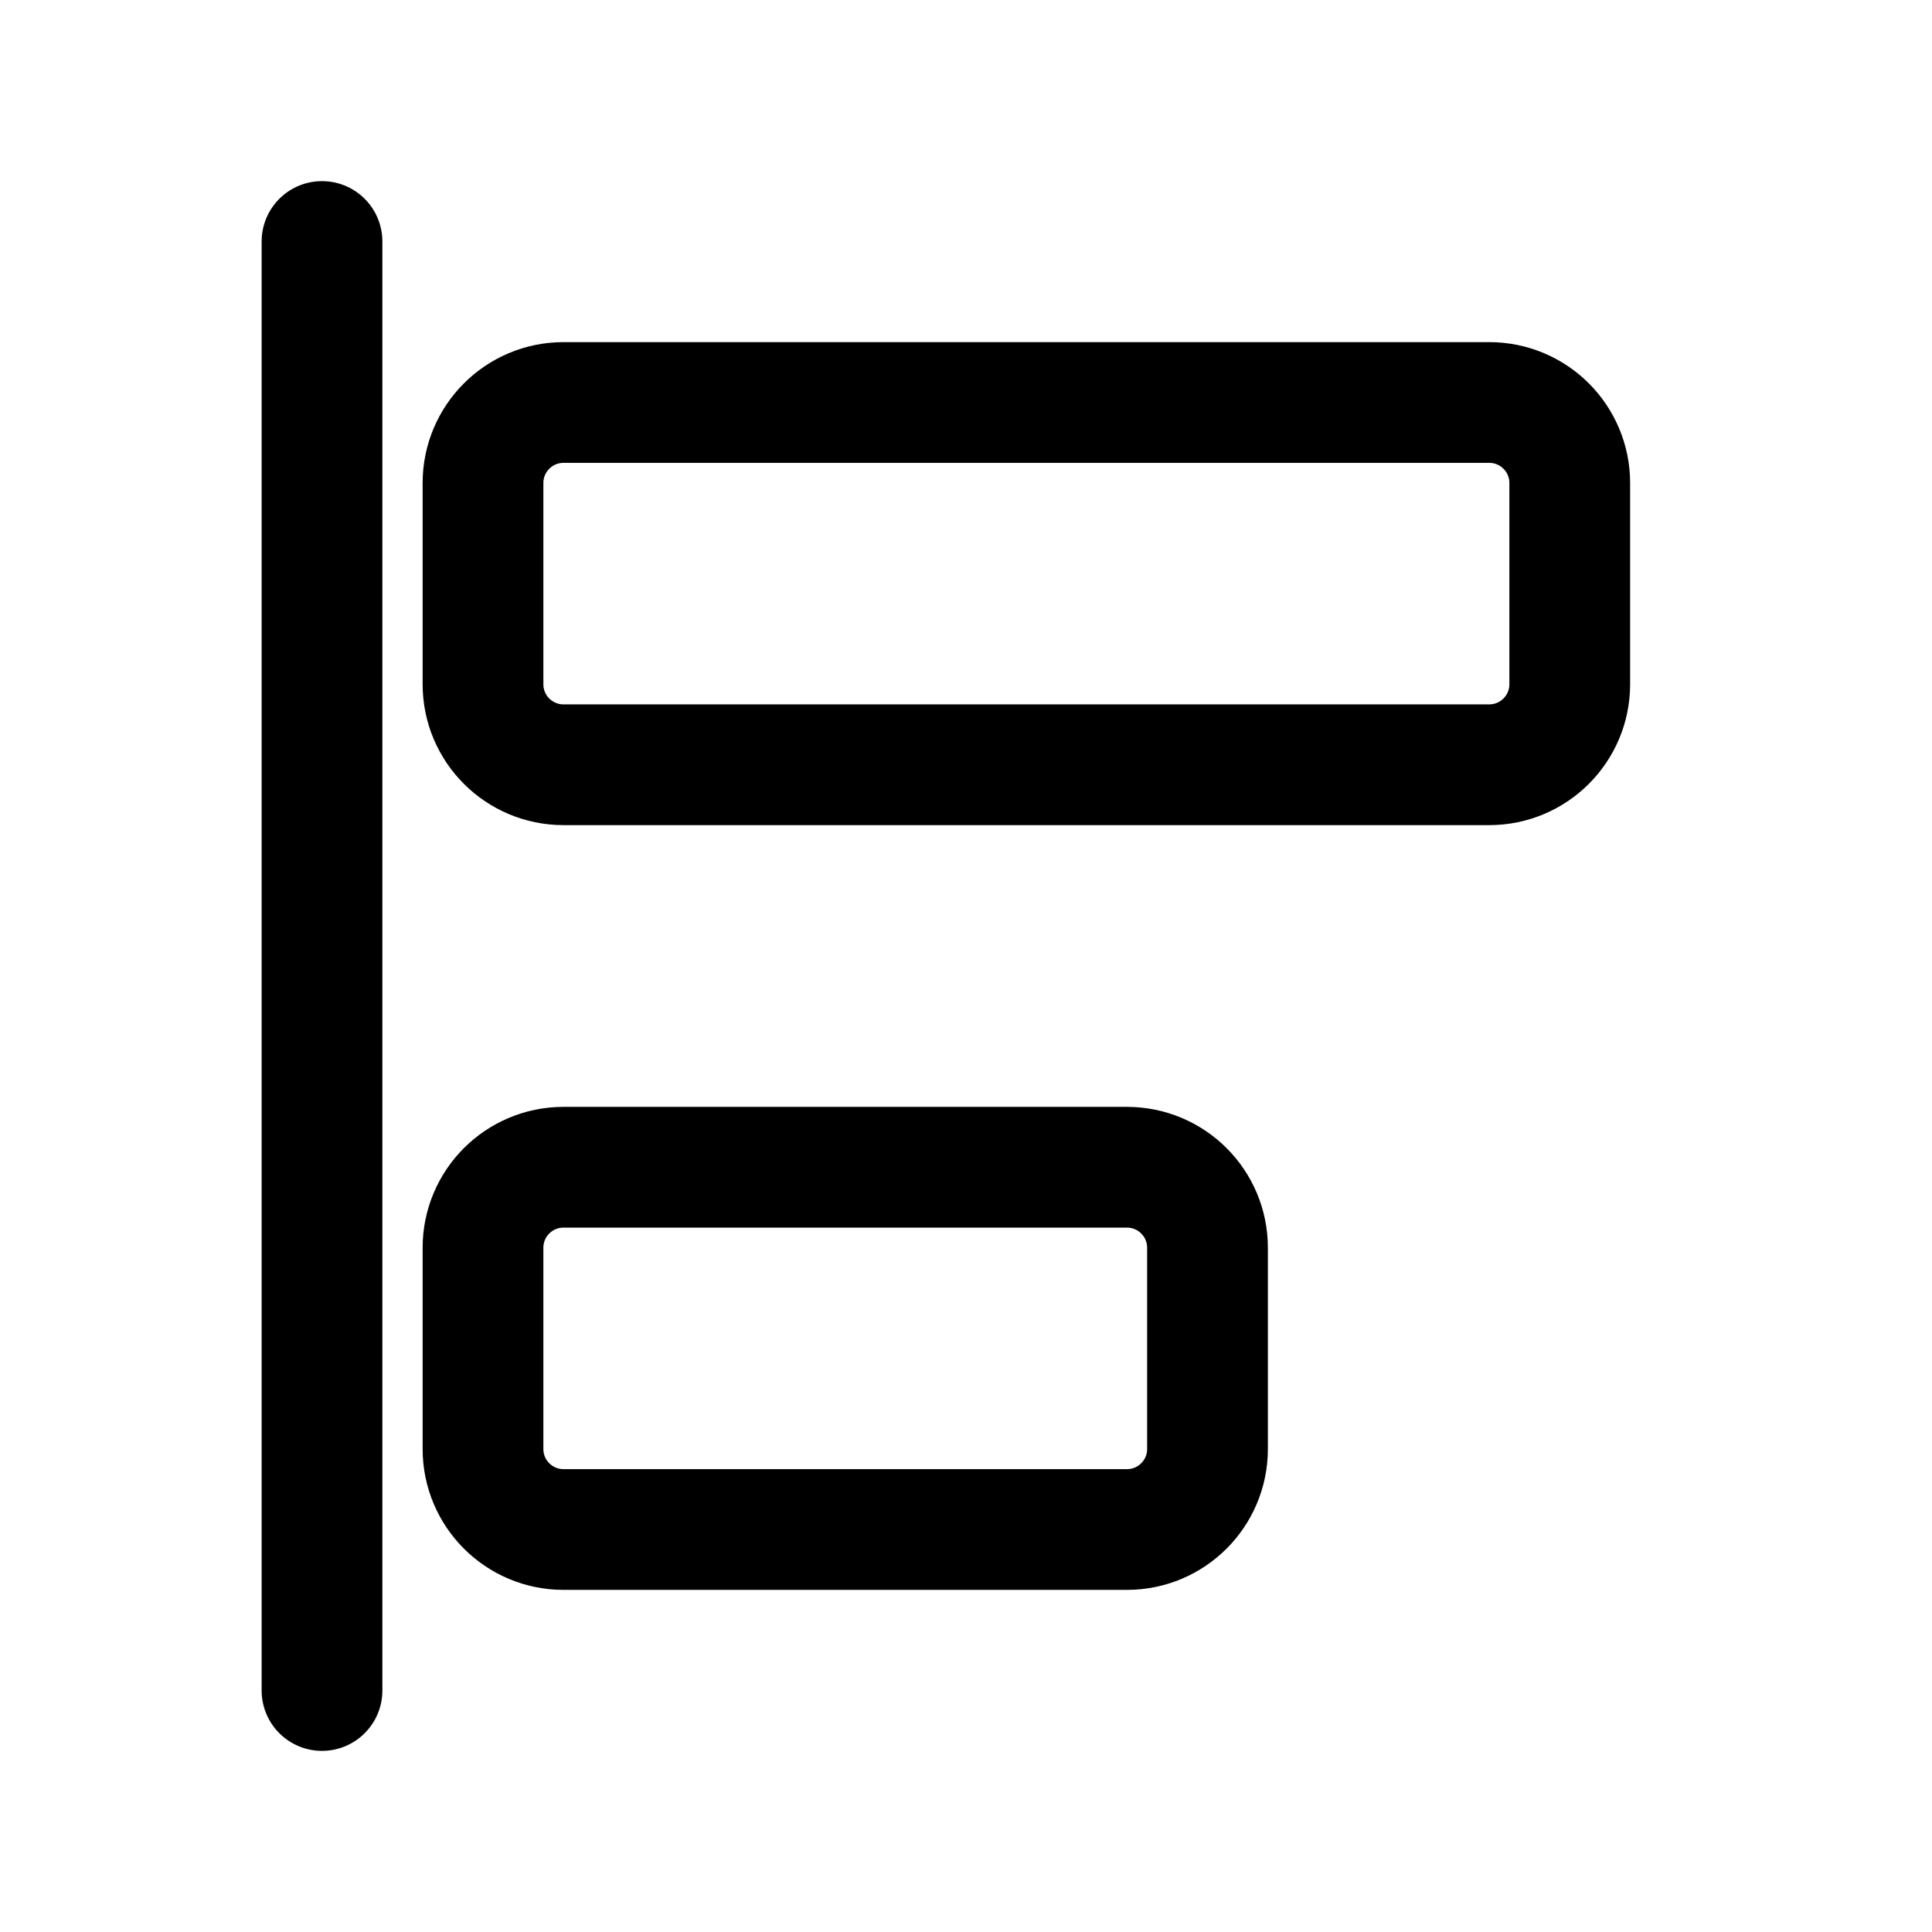
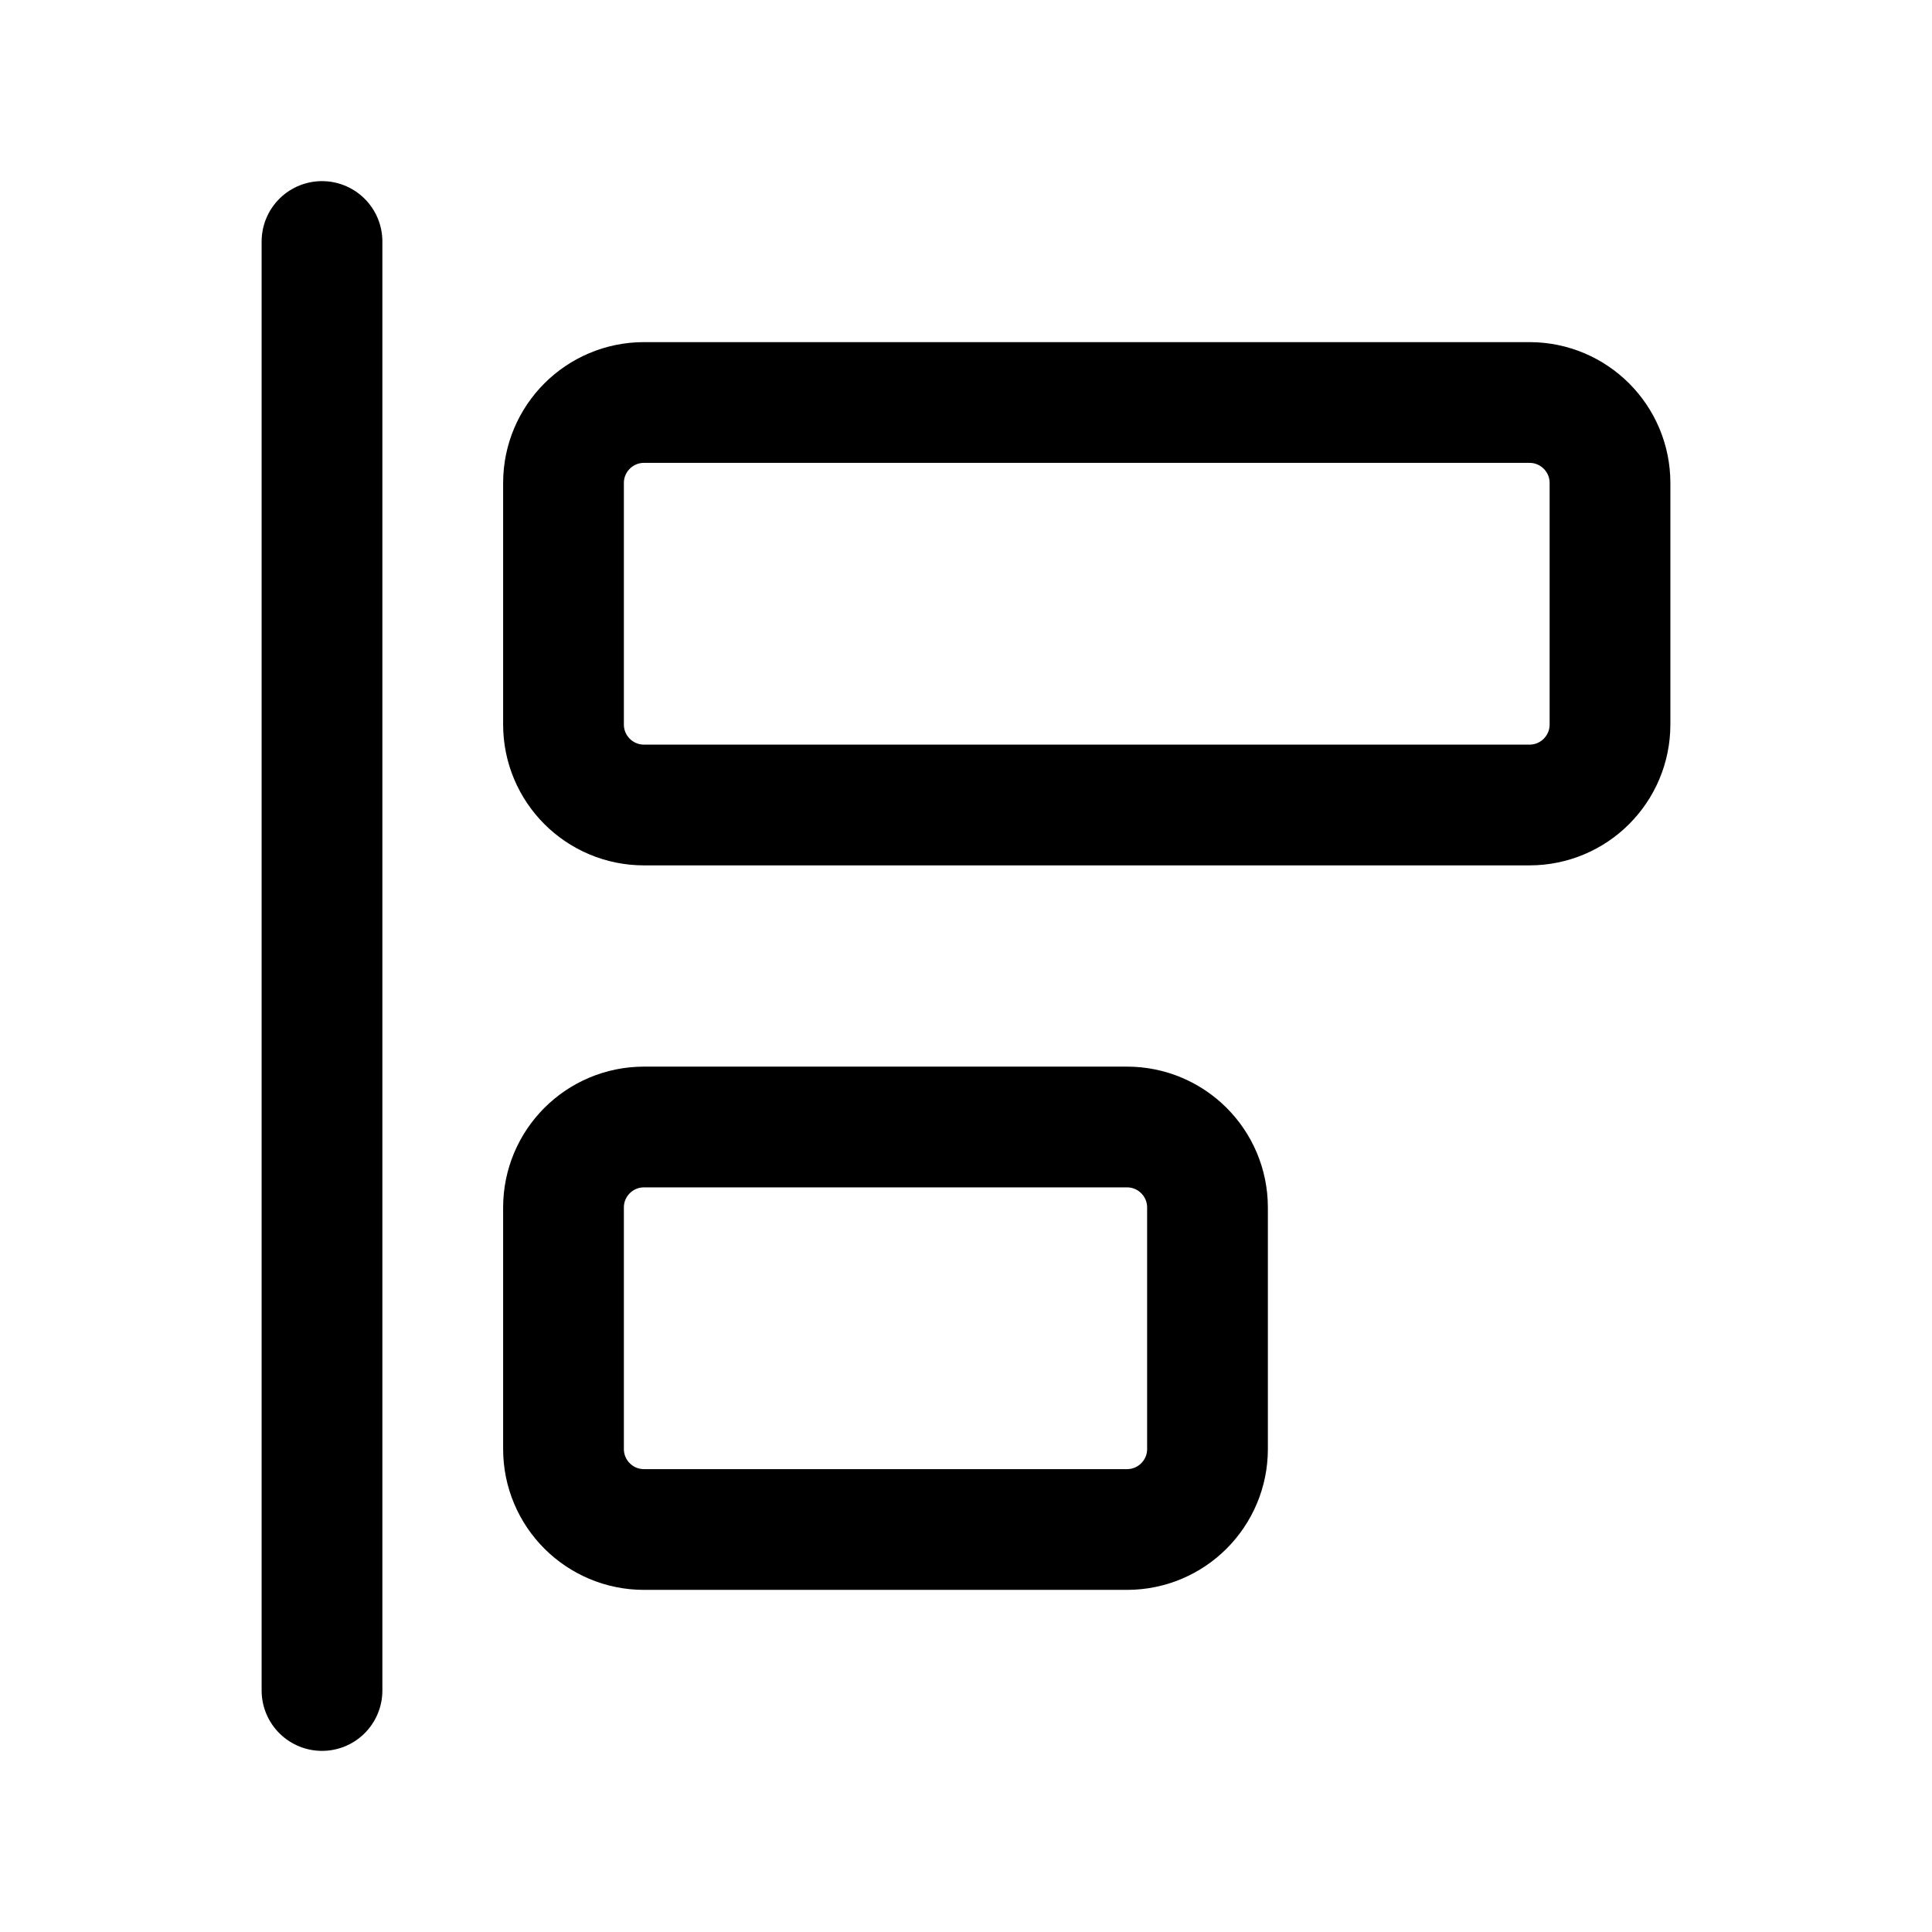
<svg xmlns="http://www.w3.org/2000/svg" viewBox="0 0 24 24" width="24" height="24" fill="none" stroke="currentColor" stroke-width="1.5" stroke-linecap="round" stroke-linejoin="round">
-   <rect x="6" y="5" width="13.5" height="4.5" rx="1" />
-   <rect x="6" y="14.5" width="9" height="4.5" rx="1" />
  <path d="M4 3 V21" />
+   <rect x="7" y="5" width="13" height="5" rx="1" />
+   <rect x="7" y="14" width="8" height="5" rx="1" />
</svg>
